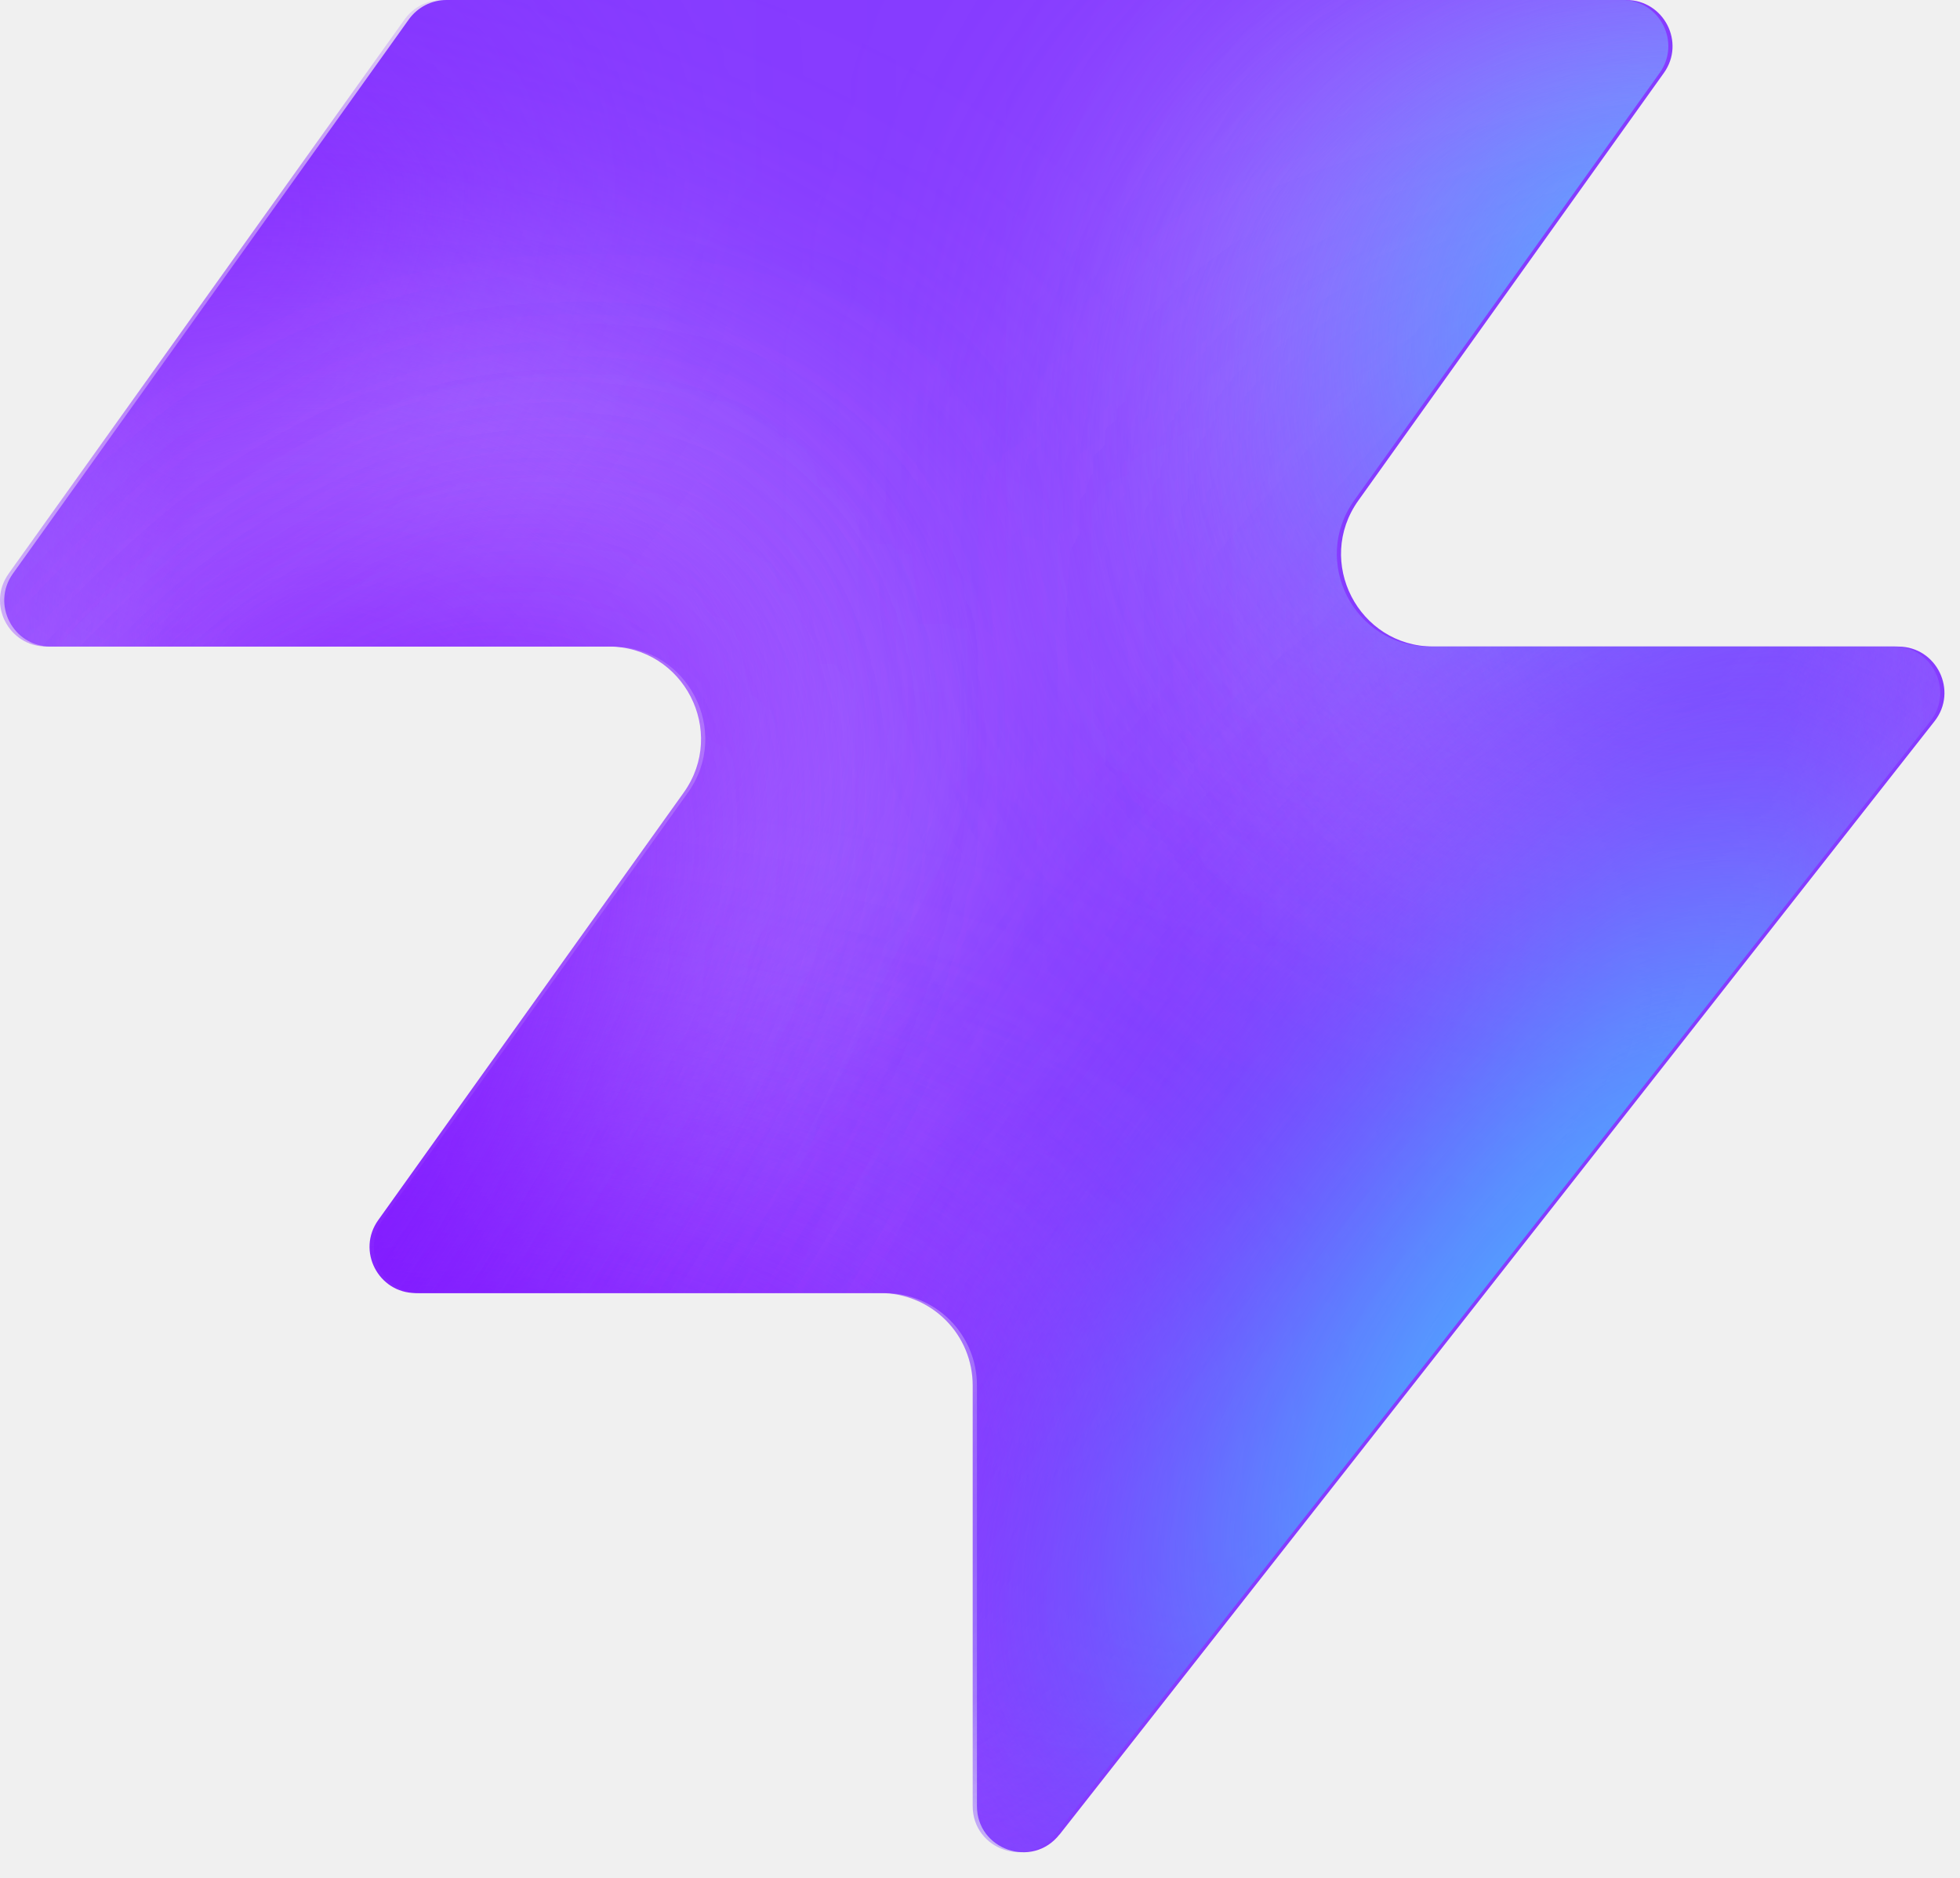
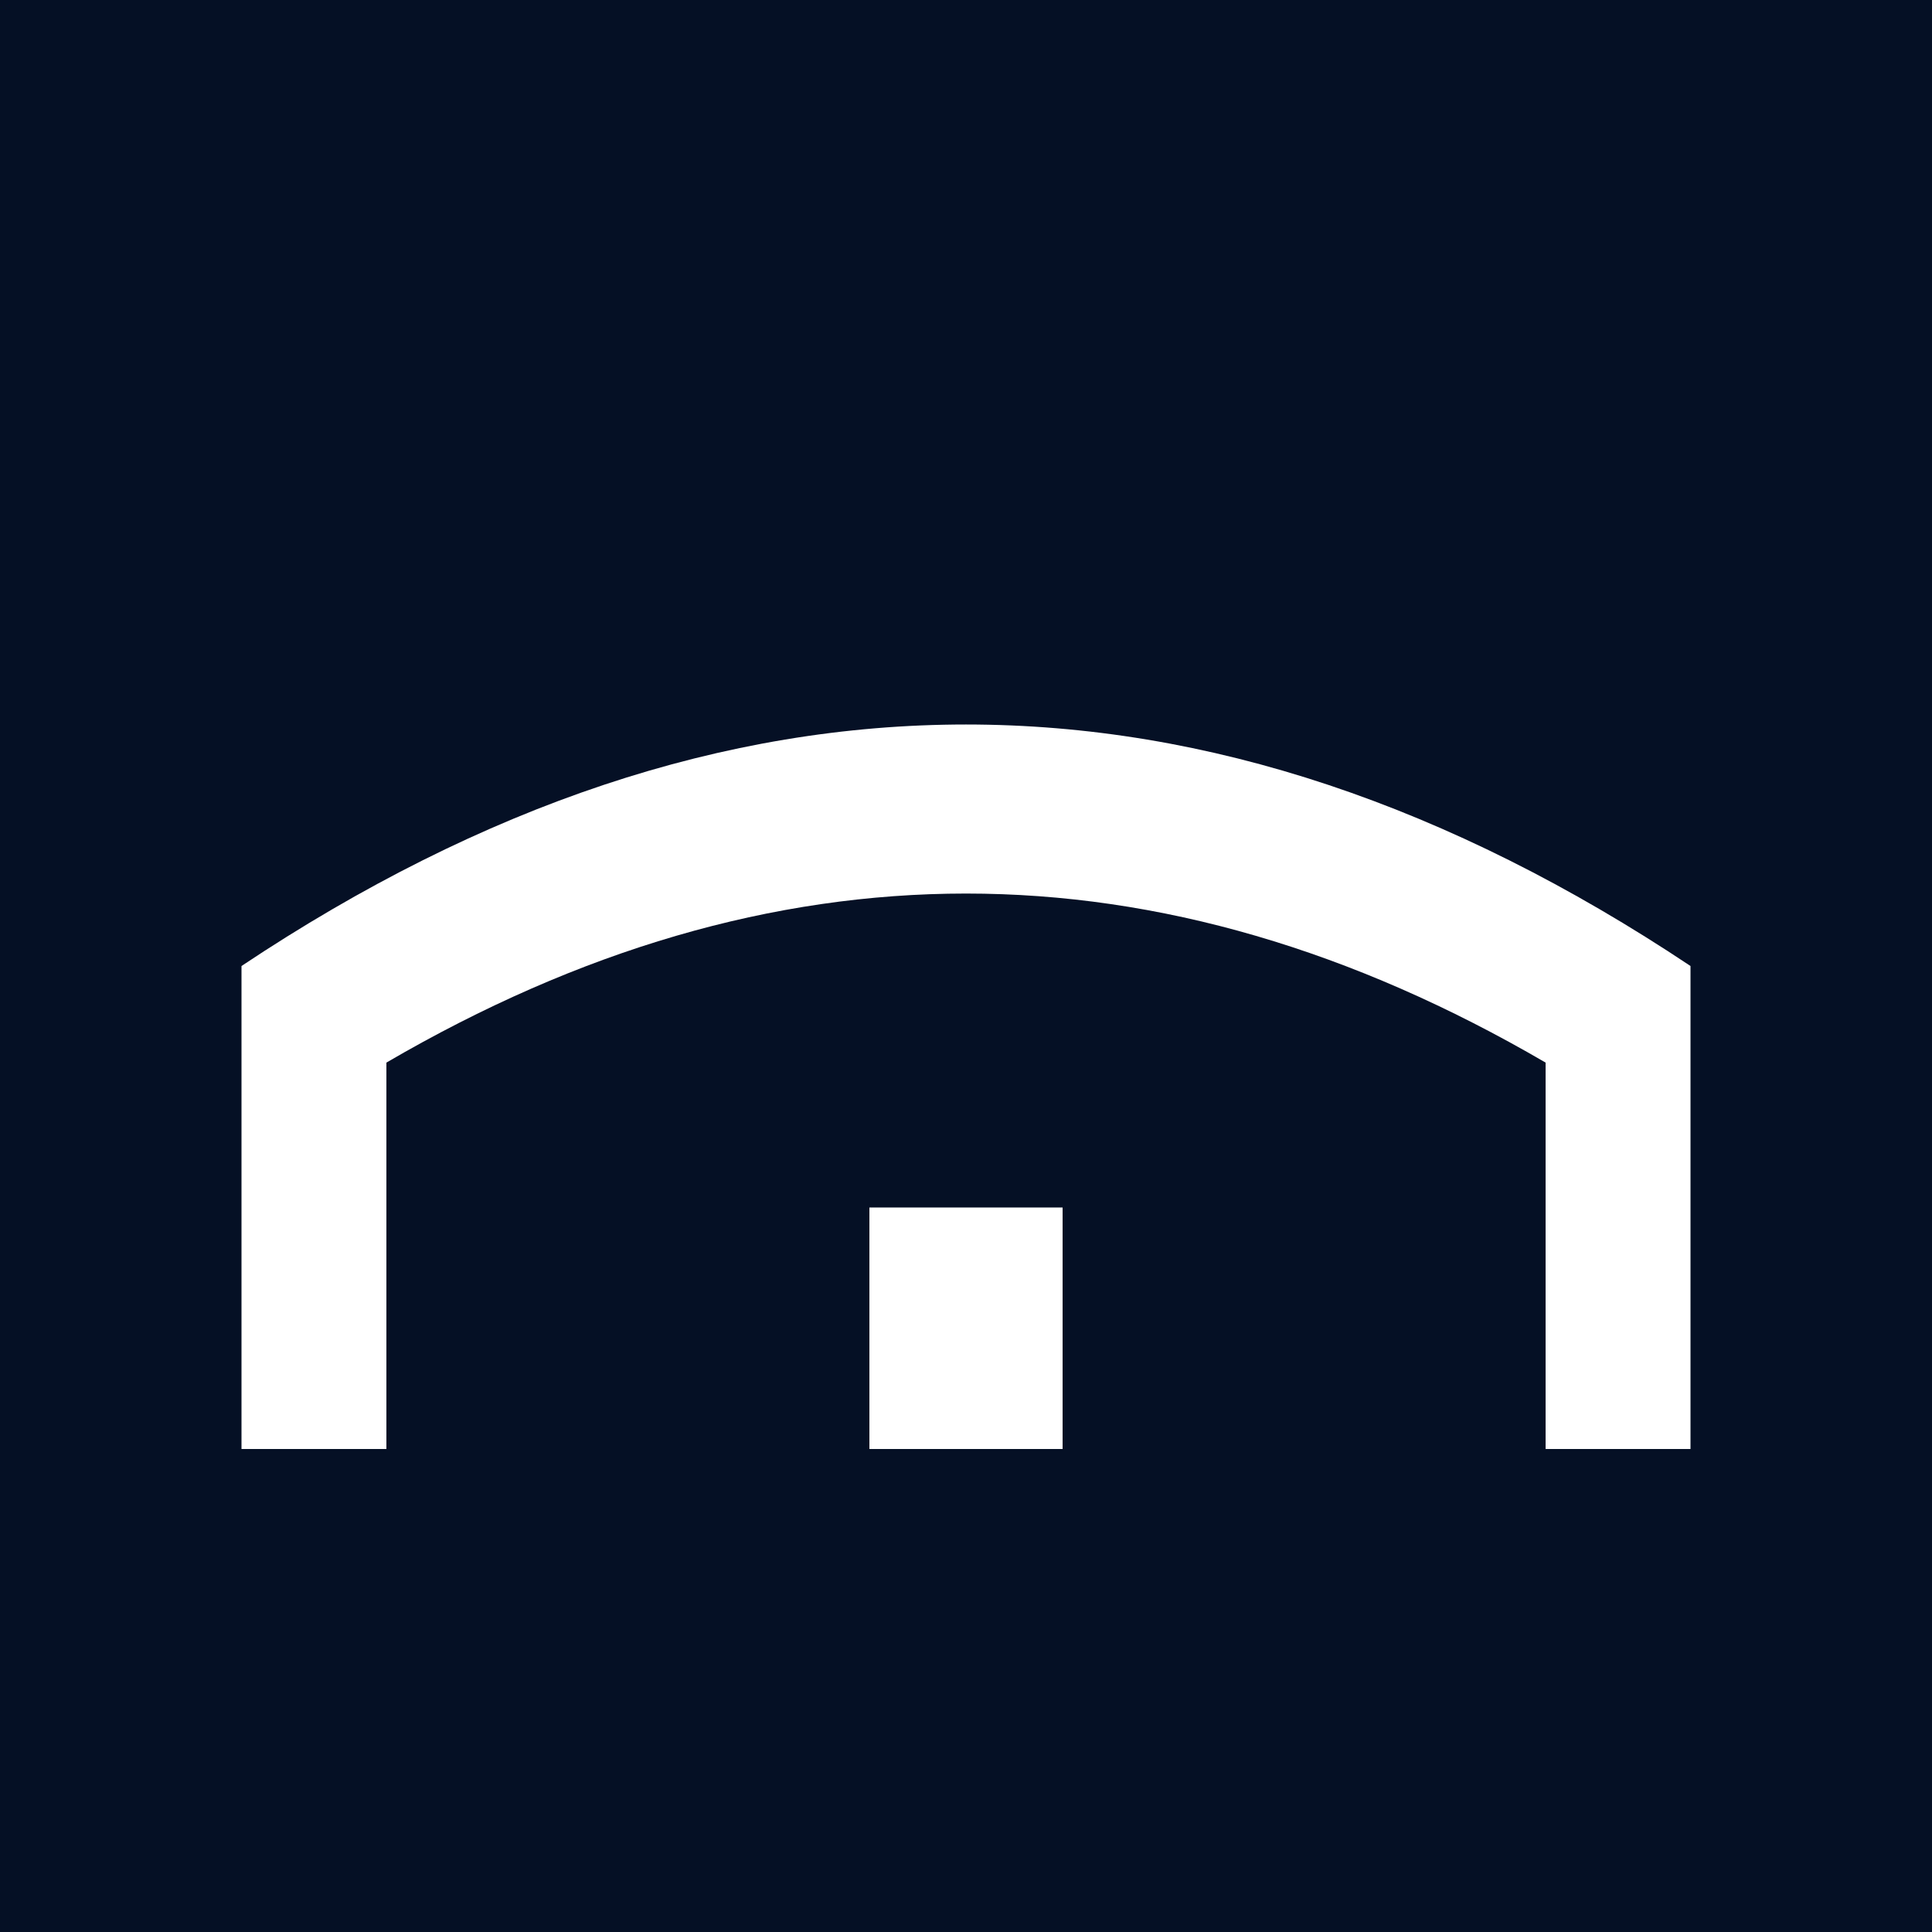
- <svg xmlns="http://www.w3.org/2000/svg" width="48" height="46" fill="none" viewBox="0 0 48 46">
-   <path fill="#863bff" d="M25.946 44.938c-.664.845-2.021.375-2.021-.698V33.937a2.26 2.26 0 0 0-2.262-2.262H10.287c-.92 0-1.456-1.04-.92-1.788l7.48-10.471c1.07-1.497 0-3.578-1.842-3.578H1.237c-.92 0-1.456-1.04-.92-1.788L10.013.474c.214-.297.556-.474.92-.474h28.894c.92 0 1.456 1.04.92 1.788l-7.48 10.471c-1.07 1.498 0 3.579 1.842 3.579h11.377c.943 0 1.473 1.088.89 1.83L25.947 44.94z" style="fill:#863bff;fill:color(display-p3 .525 .23 1);fill-opacity:1" />
-   <mask id="a" width="48" height="46" x="0" y="0" maskUnits="userSpaceOnUse" style="mask-type:alpha">
-     <path fill="#000" d="M25.842 44.938c-.664.844-2.021.375-2.021-.698V33.937a2.26 2.26 0 0 0-2.262-2.262H10.183c-.92 0-1.456-1.04-.92-1.788l7.48-10.471c1.07-1.498 0-3.579-1.842-3.579H1.133c-.92 0-1.456-1.04-.92-1.787L9.91.473c.214-.297.556-.474.92-.474h28.894c.92 0 1.456 1.04.92 1.788l-7.48 10.471c-1.07 1.498 0 3.578 1.842 3.578h11.377c.943 0 1.473 1.088.89 1.832L25.843 44.94z" style="fill:#000;fill-opacity:1" />
-   </mask>
-   <g mask="url(#a)">
-     <g filter="url(#b)">
-       <ellipse cx="5.508" cy="14.704" fill="#ede6ff" rx="5.508" ry="14.704" style="fill:#ede6ff;fill:color(display-p3 .927 .903 1);fill-opacity:1" transform="matrix(.00324 1 1 -.00324 -4.47 31.516)" />
-     </g>
-     <g filter="url(#c)">
-       <ellipse cx="10.399" cy="29.851" fill="#ede6ff" rx="10.399" ry="29.851" style="fill:#ede6ff;fill:color(display-p3 .927 .903 1);fill-opacity:1" transform="matrix(.00324 1 1 -.00324 -39.328 7.883)" />
-     </g>
-     <g filter="url(#d)">
-       <ellipse cx="5.508" cy="30.487" fill="#7e14ff" rx="5.508" ry="30.487" style="fill:#7e14ff;fill:color(display-p3 .492 .077 1);fill-opacity:1" transform="rotate(89.814 -25.913 -14.639)scale(1 -1)" />
-     </g>
-     <g filter="url(#e)">
-       <ellipse cx="5.508" cy="30.599" fill="#7e14ff" rx="5.508" ry="30.599" style="fill:#7e14ff;fill:color(display-p3 .492 .077 1);fill-opacity:1" transform="rotate(89.814 -32.644 -3.334)scale(1 -1)" />
-     </g>
-     <g filter="url(#f)">
-       <ellipse cx="5.508" cy="30.599" fill="#7e14ff" rx="5.508" ry="30.599" style="fill:#7e14ff;fill:color(display-p3 .492 .077 1);fill-opacity:1" transform="matrix(.00324 1 1 -.00324 -34.34 30.47)" />
-     </g>
-     <g filter="url(#g)">
-       <ellipse cx="14.072" cy="22.078" fill="#ede6ff" rx="14.072" ry="22.078" style="fill:#ede6ff;fill:color(display-p3 .927 .903 1);fill-opacity:1" transform="rotate(93.35 24.506 48.493)scale(-1 1)" />
-     </g>
-     <g filter="url(#h)">
-       <ellipse cx="3.47" cy="21.501" fill="#7e14ff" rx="3.47" ry="21.501" style="fill:#7e14ff;fill:color(display-p3 .492 .077 1);fill-opacity:1" transform="rotate(89.009 28.708 47.59)scale(-1 1)" />
-     </g>
-     <g filter="url(#i)">
-       <ellipse cx="3.47" cy="21.501" fill="#7e14ff" rx="3.47" ry="21.501" style="fill:#7e14ff;fill:color(display-p3 .492 .077 1);fill-opacity:1" transform="rotate(89.009 28.708 47.59)scale(-1 1)" />
-     </g>
-     <g filter="url(#j)">
-       <ellipse cx=".387" cy="8.972" fill="#7e14ff" rx="4.407" ry="29.108" style="fill:#7e14ff;fill:color(display-p3 .492 .077 1);fill-opacity:1" transform="rotate(39.51 .387 8.972)" />
-     </g>
-     <g filter="url(#k)">
-       <ellipse cx="47.523" cy="-6.092" fill="#7e14ff" rx="4.407" ry="29.108" style="fill:#7e14ff;fill:color(display-p3 .492 .077 1);fill-opacity:1" transform="rotate(37.892 47.523 -6.092)" />
-     </g>
-     <g filter="url(#l)">
-       <ellipse cx="41.412" cy="6.333" fill="#47bfff" rx="5.971" ry="9.665" style="fill:#47bfff;fill:color(display-p3 .28 .748 1);fill-opacity:1" transform="rotate(37.892 41.412 6.333)" />
-     </g>
-     <g filter="url(#m)">
-       <ellipse cx="-1.879" cy="38.332" fill="#7e14ff" rx="4.407" ry="29.108" style="fill:#7e14ff;fill:color(display-p3 .492 .077 1);fill-opacity:1" transform="rotate(37.892 -1.88 38.332)" />
-     </g>
-     <g filter="url(#n)">
-       <ellipse cx="-1.879" cy="38.332" fill="#7e14ff" rx="4.407" ry="29.108" style="fill:#7e14ff;fill:color(display-p3 .492 .077 1);fill-opacity:1" transform="rotate(37.892 -1.88 38.332)" />
-     </g>
-     <g filter="url(#o)">
-       <ellipse cx="35.651" cy="29.907" fill="#7e14ff" rx="4.407" ry="29.108" style="fill:#7e14ff;fill:color(display-p3 .492 .077 1);fill-opacity:1" transform="rotate(37.892 35.651 29.907)" />
-     </g>
-     <g filter="url(#p)">
-       <ellipse cx="38.418" cy="32.4" fill="#47bfff" rx="5.971" ry="15.297" style="fill:#47bfff;fill:color(display-p3 .28 .748 1);fill-opacity:1" transform="rotate(37.892 38.418 32.4)" />
-     </g>
-   </g>
-   <defs>
-     <filter id="b" width="60.045" height="41.654" x="-19.77" y="16.149" color-interpolation-filters="sRGB" filterUnits="userSpaceOnUse">
-       <feFlood flood-opacity="0" result="BackgroundImageFix" />
-       <feBlend in="SourceGraphic" in2="BackgroundImageFix" result="shape" />
-       <feGaussianBlur result="effect1_foregroundBlur_2002_17158" stdDeviation="7.659" />
-     </filter>
-     <filter id="c" width="90.34" height="51.437" x="-54.613" y="-7.533" color-interpolation-filters="sRGB" filterUnits="userSpaceOnUse">
-       <feFlood flood-opacity="0" result="BackgroundImageFix" />
-       <feBlend in="SourceGraphic" in2="BackgroundImageFix" result="shape" />
-       <feGaussianBlur result="effect1_foregroundBlur_2002_17158" stdDeviation="7.659" />
-     </filter>
-     <filter id="d" width="79.355" height="29.4" x="-49.64" y="2.03" color-interpolation-filters="sRGB" filterUnits="userSpaceOnUse">
-       <feFlood flood-opacity="0" result="BackgroundImageFix" />
-       <feBlend in="SourceGraphic" in2="BackgroundImageFix" result="shape" />
-       <feGaussianBlur result="effect1_foregroundBlur_2002_17158" stdDeviation="4.596" />
-     </filter>
-     <filter id="e" width="79.579" height="29.4" x="-45.045" y="20.029" color-interpolation-filters="sRGB" filterUnits="userSpaceOnUse">
-       <feFlood flood-opacity="0" result="BackgroundImageFix" />
-       <feBlend in="SourceGraphic" in2="BackgroundImageFix" result="shape" />
-       <feGaussianBlur result="effect1_foregroundBlur_2002_17158" stdDeviation="4.596" />
-     </filter>
-     <filter id="f" width="79.579" height="29.4" x="-43.513" y="21.178" color-interpolation-filters="sRGB" filterUnits="userSpaceOnUse">
-       <feFlood flood-opacity="0" result="BackgroundImageFix" />
-       <feBlend in="SourceGraphic" in2="BackgroundImageFix" result="shape" />
-       <feGaussianBlur result="effect1_foregroundBlur_2002_17158" stdDeviation="4.596" />
-     </filter>
-     <filter id="g" width="74.749" height="58.852" x="15.756" y="-17.901" color-interpolation-filters="sRGB" filterUnits="userSpaceOnUse">
-       <feFlood flood-opacity="0" result="BackgroundImageFix" />
-       <feBlend in="SourceGraphic" in2="BackgroundImageFix" result="shape" />
-       <feGaussianBlur result="effect1_foregroundBlur_2002_17158" stdDeviation="7.659" />
-     </filter>
-     <filter id="h" width="61.377" height="25.362" x="23.548" y="2.284" color-interpolation-filters="sRGB" filterUnits="userSpaceOnUse">
-       <feFlood flood-opacity="0" result="BackgroundImageFix" />
-       <feBlend in="SourceGraphic" in2="BackgroundImageFix" result="shape" />
-       <feGaussianBlur result="effect1_foregroundBlur_2002_17158" stdDeviation="4.596" />
-     </filter>
-     <filter id="i" width="61.377" height="25.362" x="23.548" y="2.284" color-interpolation-filters="sRGB" filterUnits="userSpaceOnUse">
-       <feFlood flood-opacity="0" result="BackgroundImageFix" />
-       <feBlend in="SourceGraphic" in2="BackgroundImageFix" result="shape" />
-       <feGaussianBlur result="effect1_foregroundBlur_2002_17158" stdDeviation="4.596" />
-     </filter>
-     <filter id="j" width="56.045" height="63.649" x="-27.636" y="-22.853" color-interpolation-filters="sRGB" filterUnits="userSpaceOnUse">
-       <feFlood flood-opacity="0" result="BackgroundImageFix" />
-       <feBlend in="SourceGraphic" in2="BackgroundImageFix" result="shape" />
-       <feGaussianBlur result="effect1_foregroundBlur_2002_17158" stdDeviation="4.596" />
-     </filter>
-     <filter id="k" width="54.814" height="64.646" x="20.116" y="-38.415" color-interpolation-filters="sRGB" filterUnits="userSpaceOnUse">
-       <feFlood flood-opacity="0" result="BackgroundImageFix" />
-       <feBlend in="SourceGraphic" in2="BackgroundImageFix" result="shape" />
-       <feGaussianBlur result="effect1_foregroundBlur_2002_17158" stdDeviation="4.596" />
-     </filter>
-     <filter id="l" width="33.541" height="35.313" x="24.641" y="-11.323" color-interpolation-filters="sRGB" filterUnits="userSpaceOnUse">
-       <feFlood flood-opacity="0" result="BackgroundImageFix" />
-       <feBlend in="SourceGraphic" in2="BackgroundImageFix" result="shape" />
-       <feGaussianBlur result="effect1_foregroundBlur_2002_17158" stdDeviation="4.596" />
-     </filter>
-     <filter id="m" width="54.814" height="64.646" x="-29.286" y="6.009" color-interpolation-filters="sRGB" filterUnits="userSpaceOnUse">
-       <feFlood flood-opacity="0" result="BackgroundImageFix" />
-       <feBlend in="SourceGraphic" in2="BackgroundImageFix" result="shape" />
-       <feGaussianBlur result="effect1_foregroundBlur_2002_17158" stdDeviation="4.596" />
-     </filter>
-     <filter id="n" width="54.814" height="64.646" x="-29.286" y="6.009" color-interpolation-filters="sRGB" filterUnits="userSpaceOnUse">
-       <feFlood flood-opacity="0" result="BackgroundImageFix" />
-       <feBlend in="SourceGraphic" in2="BackgroundImageFix" result="shape" />
-       <feGaussianBlur result="effect1_foregroundBlur_2002_17158" stdDeviation="4.596" />
-     </filter>
-     <filter id="o" width="54.814" height="64.646" x="8.244" y="-2.416" color-interpolation-filters="sRGB" filterUnits="userSpaceOnUse">
-       <feFlood flood-opacity="0" result="BackgroundImageFix" />
-       <feBlend in="SourceGraphic" in2="BackgroundImageFix" result="shape" />
-       <feGaussianBlur result="effect1_foregroundBlur_2002_17158" stdDeviation="4.596" />
-     </filter>
-     <filter id="p" width="39.409" height="43.623" x="18.713" y="10.588" color-interpolation-filters="sRGB" filterUnits="userSpaceOnUse">
-       <feFlood flood-opacity="0" result="BackgroundImageFix" />
-       <feBlend in="SourceGraphic" in2="BackgroundImageFix" result="shape" />
-       <feGaussianBlur result="effect1_foregroundBlur_2002_17158" stdDeviation="4.596" />
-     </filter>
-   </defs>
+ <svg xmlns="http://www.w3.org/2000/svg" width="40" height="40" viewBox="0 0 40 40">
+   <rect width="40" height="40" fill="#051025" />
+   <path d="M5 30 V20 Q20 10 35 20 V30 H32 V22 Q20 15 8 22 V30 Z" fill="white" />
+   <rect x="18" y="25" width="4" height="5" fill="white" />
</svg>
